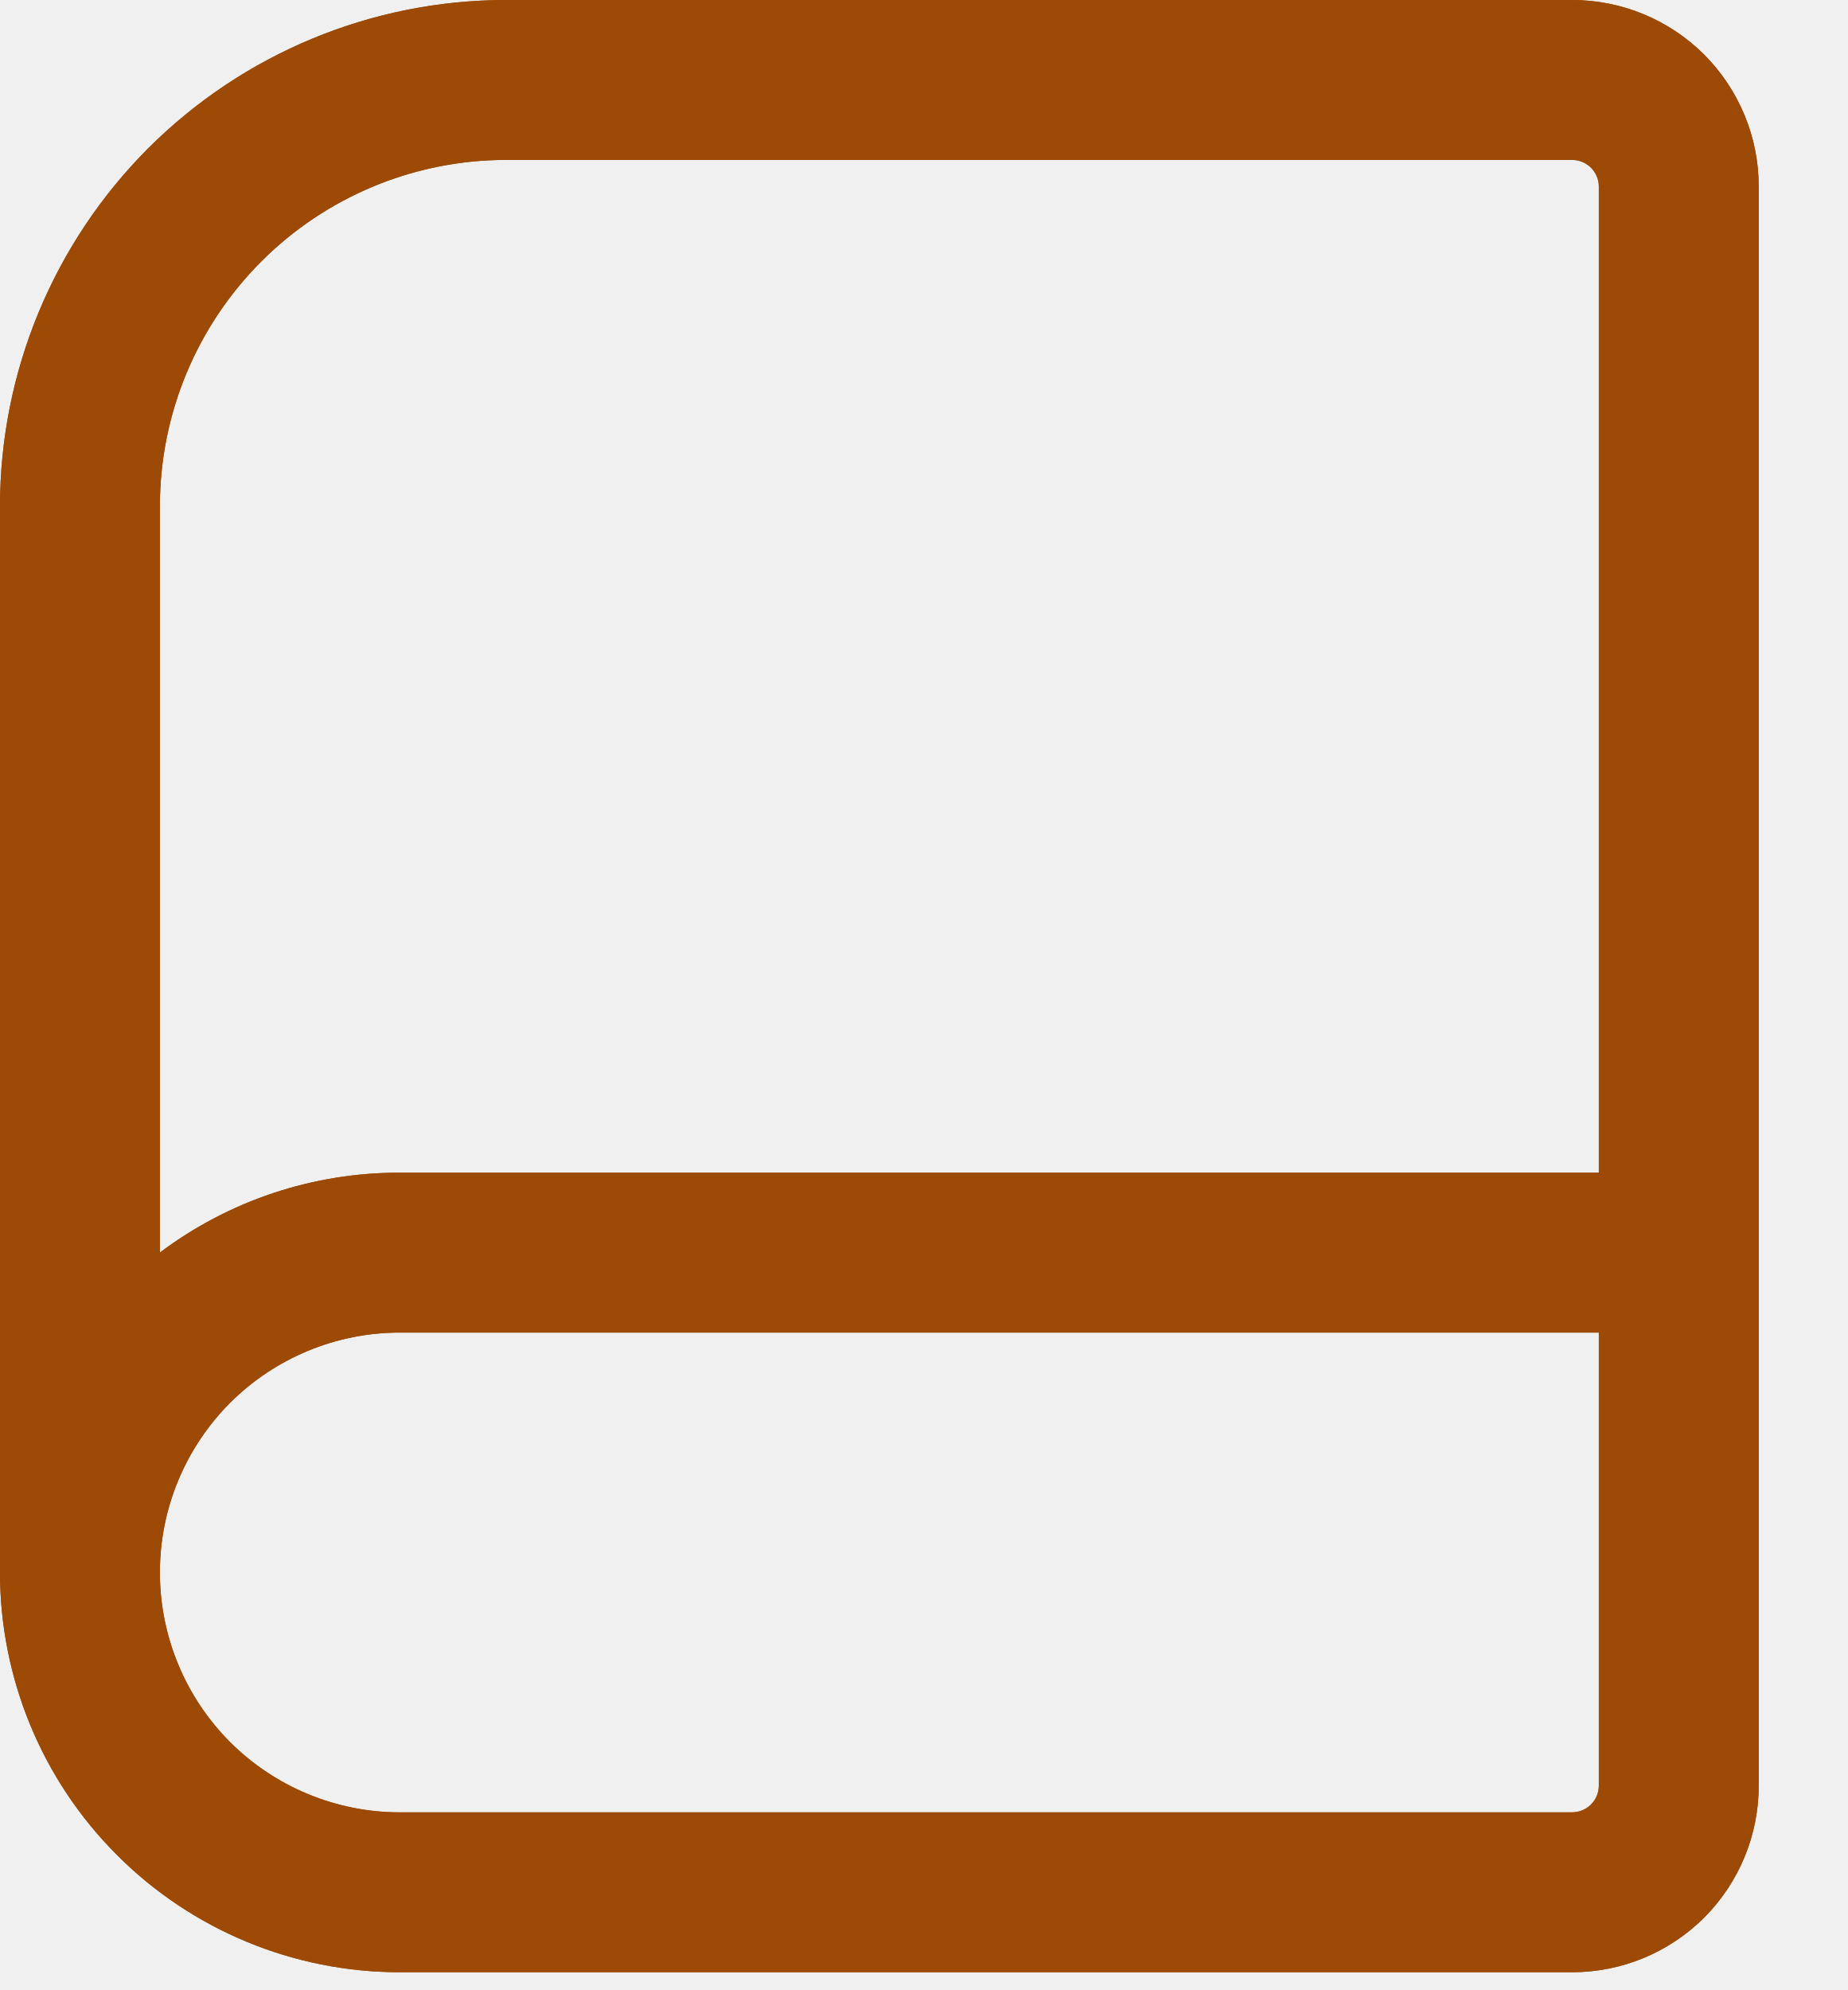
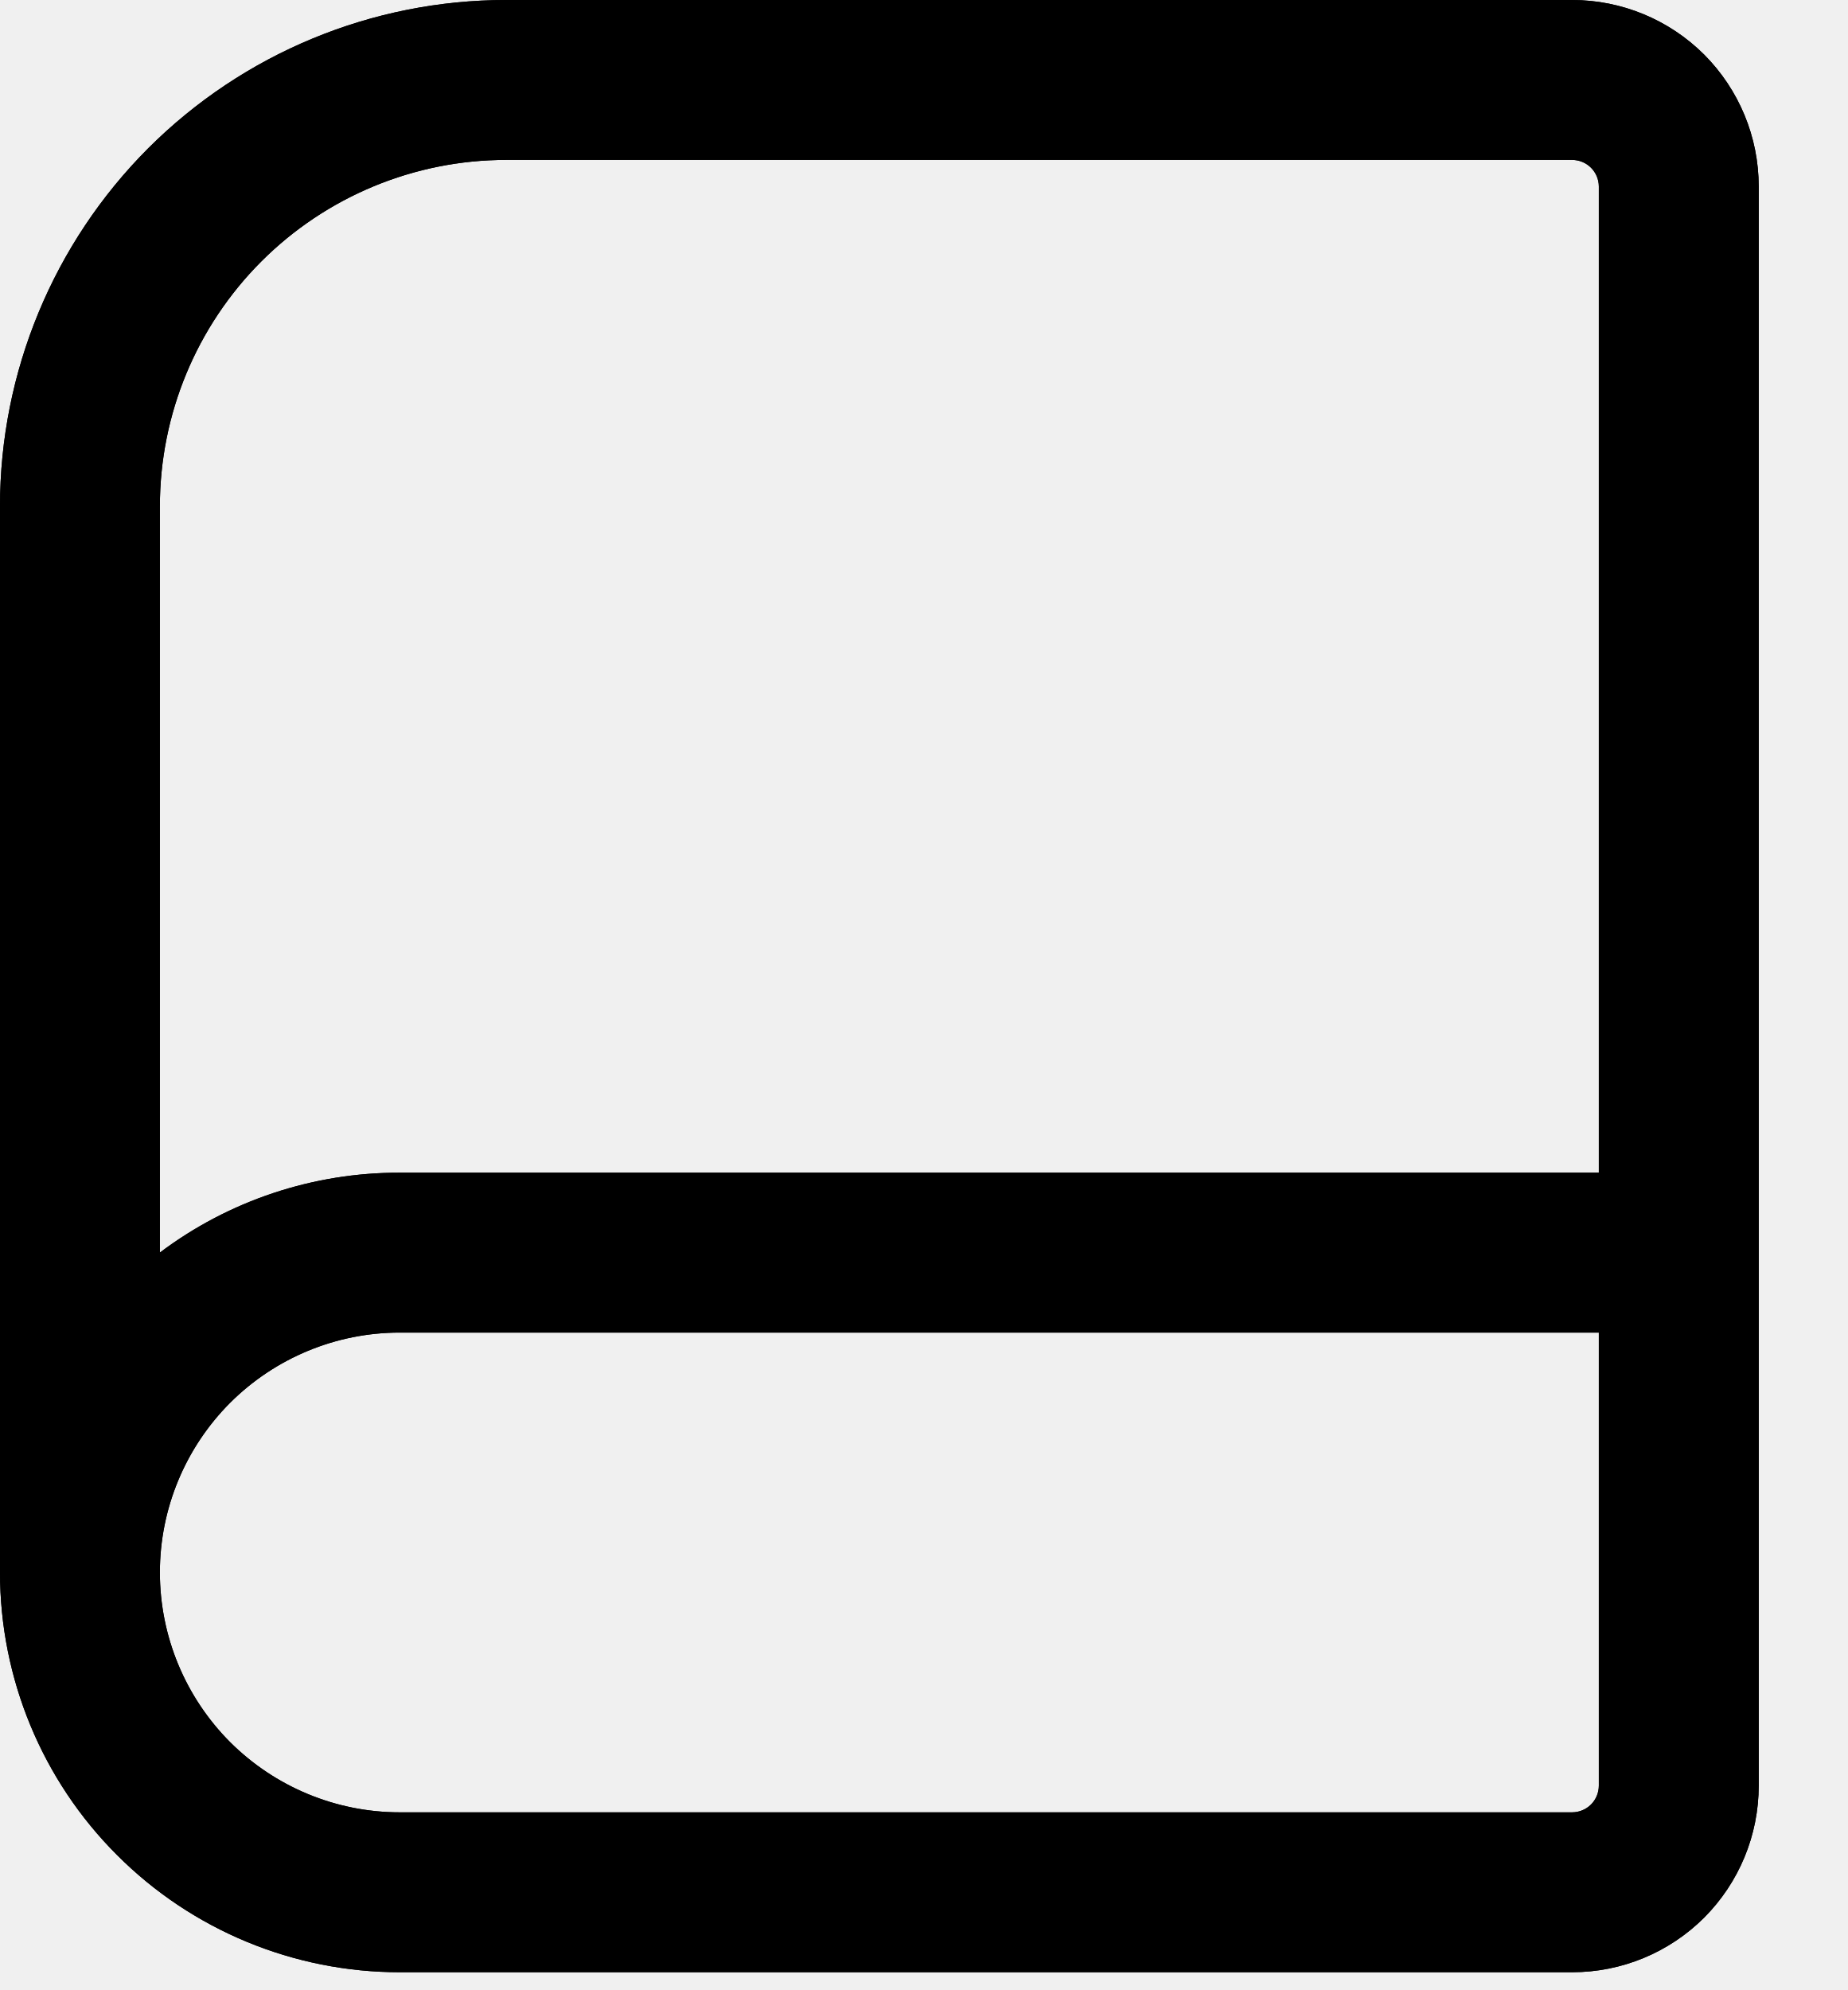
<svg xmlns="http://www.w3.org/2000/svg" width="13" height="14" viewBox="0 0 13 14" fill="none">
  <mask id="path-1-inside-1_1196_6307" fill="white">
    <path fill-rule="evenodd" clip-rule="evenodd" d="M3.562 0C2.618 0 1.712 0.375 1.043 1.043C0.375 1.712 0 2.618 0 3.562V11.062C0 11.808 0.296 12.524 0.824 13.051C1.351 13.579 2.067 13.875 2.812 13.875H11.062C11.411 13.875 11.744 13.737 11.991 13.491C12.237 13.244 12.375 12.911 12.375 12.562V1.312C12.375 0.964 12.237 0.631 11.991 0.384C11.744 0.138 11.411 0 11.062 0H3.562ZM11.25 8.25V1.312C11.25 1.263 11.23 1.215 11.195 1.18C11.16 1.145 11.112 1.125 11.062 1.125H3.562C2.916 1.125 2.296 1.382 1.839 1.839C1.382 2.296 1.125 2.916 1.125 3.562V8.812C1.611 8.446 2.204 8.249 2.812 8.25H11.25ZM11.25 9.375H2.812C2.365 9.375 1.936 9.553 1.619 9.869C1.303 10.186 1.125 10.615 1.125 11.062C1.125 11.51 1.303 11.939 1.619 12.256C1.936 12.572 2.365 12.75 2.812 12.75H11.062C11.112 12.75 11.16 12.73 11.195 12.695C11.23 12.66 11.25 12.612 11.25 12.562V9.375Z" />
  </mask>
-   <path fill-rule="evenodd" clip-rule="evenodd" d="M3.562 0C2.618 0 1.712 0.375 1.043 1.043C0.375 1.712 0 2.618 0 3.562V11.062C0 11.808 0.296 12.524 0.824 13.051C1.351 13.579 2.067 13.875 2.812 13.875H11.062C11.411 13.875 11.744 13.737 11.991 13.491C12.237 13.244 12.375 12.911 12.375 12.562V1.312C12.375 0.964 12.237 0.631 11.991 0.384C11.744 0.138 11.411 0 11.062 0H3.562ZM11.25 8.25V1.312C11.25 1.263 11.23 1.215 11.195 1.18C11.16 1.145 11.112 1.125 11.062 1.125H3.562C2.916 1.125 2.296 1.382 1.839 1.839C1.382 2.296 1.125 2.916 1.125 3.562V8.812C1.611 8.446 2.204 8.249 2.812 8.25H11.25ZM11.25 9.375H2.812C2.365 9.375 1.936 9.553 1.619 9.869C1.303 10.186 1.125 10.615 1.125 11.062C1.125 11.51 1.303 11.939 1.619 12.256C1.936 12.572 2.365 12.75 2.812 12.75H11.062C11.112 12.75 11.16 12.73 11.195 12.695C11.23 12.66 11.25 12.612 11.25 12.562V9.375Z" fill="#9D4A06" />
-   <path d="M3.562 0V-1.5V0ZM0 3.562H-1.5H0ZM0 11.062H-1.5H0ZM12.375 1.312H10.875H12.375ZM11.25 8.25V9.75H12.75V8.25H11.25ZM1.125 3.562H-0.375H1.125ZM1.125 8.812H-0.375V11.819L2.027 10.011L1.125 8.812ZM2.812 8.25L2.81 9.75H2.812V8.25ZM11.25 9.375H12.75V7.875H11.25V9.375ZM1.125 11.062H-0.375H1.125ZM3.562 0V-1.5C2.22 -1.5 0.932 -0.967 -0.017 -0.017L1.043 1.043L2.104 2.104C2.491 1.717 3.015 1.5 3.562 1.5V0ZM1.043 1.043L-0.017 -0.017C-0.967 0.932 -1.5 2.22 -1.5 3.562H0H1.5C1.5 3.015 1.717 2.491 2.104 2.104L1.043 1.043ZM0 3.562H-1.5V11.062H0H1.5V3.562H0ZM0 11.062H-1.5C-1.5 12.206 -1.046 13.303 -0.237 14.112L0.824 13.051L1.884 11.991C1.638 11.744 1.5 11.411 1.5 11.062H0ZM0.824 13.051L-0.237 14.112C0.572 14.921 1.669 15.375 2.812 15.375V13.875V12.375C2.464 12.375 2.131 12.237 1.884 11.991L0.824 13.051ZM2.812 13.875V15.375H11.062V13.875V12.375H2.812V13.875ZM11.062 13.875V15.375C11.808 15.375 12.524 15.079 13.051 14.551L11.991 13.491L10.93 12.43C10.965 12.395 11.013 12.375 11.062 12.375V13.875ZM11.991 13.491L13.051 14.551C13.579 14.024 13.875 13.308 13.875 12.562H12.375H10.875C10.875 12.513 10.895 12.465 10.93 12.43L11.991 13.491ZM12.375 12.562H13.875V1.312H12.375H10.875V12.562H12.375ZM12.375 1.312H13.875C13.875 0.567 13.579 -0.149 13.051 -0.676L11.991 0.384L10.93 1.445C10.895 1.41 10.875 1.362 10.875 1.312H12.375ZM11.991 0.384L13.051 -0.676C12.524 -1.204 11.808 -1.5 11.062 -1.5V0V1.5C11.013 1.5 10.965 1.48 10.93 1.445L11.991 0.384ZM11.062 0V-1.5H3.562V0V1.5H11.062V0ZM11.25 8.25H12.75V1.312H11.25H9.75V8.25H11.25ZM11.25 1.312H12.75C12.75 0.865 12.572 0.436 12.256 0.119L11.195 1.18L10.134 2.241C9.888 1.994 9.75 1.661 9.75 1.312H11.25ZM11.195 1.18L12.256 0.119C11.939 -0.197 11.51 -0.375 11.062 -0.375V1.125V2.625C10.714 2.625 10.381 2.487 10.134 2.241L11.195 1.18ZM11.062 1.125V-0.375H3.562V1.125V2.625H11.062V1.125ZM3.562 1.125V-0.375C2.518 -0.375 1.517 0.04 0.778 0.778L1.839 1.839L2.9 2.9C3.075 2.724 3.314 2.625 3.562 2.625V1.125ZM1.839 1.839L0.778 0.778C0.04 1.517 -0.375 2.518 -0.375 3.562H1.125H2.625C2.625 3.314 2.724 3.075 2.9 2.9L1.839 1.839ZM1.125 3.562H-0.375V8.812H1.125H2.625V3.562H1.125ZM1.125 8.812L2.027 10.011C2.253 9.841 2.527 9.749 2.81 9.75L2.812 8.25L2.815 6.75C1.88 6.748 0.97 7.052 0.223 7.614L1.125 8.812ZM2.812 8.25V9.75H11.25V8.25V6.75H2.812V8.25ZM11.25 9.375V7.875H2.812V9.375V10.875H11.25V9.375ZM2.812 9.375V7.875C1.967 7.875 1.156 8.211 0.559 8.809L1.619 9.869L2.68 10.93C2.715 10.895 2.763 10.875 2.812 10.875V9.375ZM1.619 9.869L0.559 8.809C-0.039 9.406 -0.375 10.217 -0.375 11.062H1.125H2.625C2.625 11.013 2.645 10.965 2.68 10.93L1.619 9.869ZM1.125 11.062H-0.375C-0.375 11.908 -0.039 12.719 0.559 13.316L1.619 12.256L2.68 11.195C2.645 11.16 2.625 11.112 2.625 11.062H1.125ZM1.619 12.256L0.559 13.316C1.156 13.914 1.967 14.25 2.812 14.25V12.75V11.25C2.763 11.25 2.715 11.23 2.68 11.195L1.619 12.256ZM2.812 12.75V14.25H11.062V12.75V11.25H2.812V12.75ZM11.062 12.75V14.25C11.51 14.25 11.939 14.072 12.256 13.756L11.195 12.695L10.134 11.634C10.381 11.388 10.714 11.25 11.062 11.25V12.75ZM11.195 12.695L12.256 13.756C12.572 13.439 12.75 13.01 12.75 12.562H11.25H9.75C9.75 12.214 9.888 11.881 10.134 11.634L11.195 12.695ZM11.25 12.562H12.75V9.375H11.25H9.75V12.562H11.25Z" fill="#9D4A06" mask="url(#path-1-inside-1_1196_6307)" />
+   <path fill-rule="evenodd" clip-rule="evenodd" d="M3.562 0C2.618 0 1.712 0.375 1.043 1.043C0.375 1.712 0 2.618 0 3.562V11.062C0 11.808 0.296 12.524 0.824 13.051C1.351 13.579 2.067 13.875 2.812 13.875H11.062C11.411 13.875 11.744 13.737 11.991 13.491C12.237 13.244 12.375 12.911 12.375 12.562V1.312C12.375 0.964 12.237 0.631 11.991 0.384C11.744 0.138 11.411 0 11.062 0H3.562ZM11.25 8.25V1.312C11.25 1.263 11.23 1.215 11.195 1.18C11.16 1.145 11.112 1.125 11.062 1.125H3.562C2.916 1.125 2.296 1.382 1.839 1.839C1.382 2.296 1.125 2.916 1.125 3.562V8.812C1.611 8.446 2.204 8.249 2.812 8.25H11.25ZM11.25 9.375H2.812C2.365 9.375 1.936 9.553 1.619 9.869C1.303 10.186 1.125 10.615 1.125 11.062C1.125 11.51 1.303 11.939 1.619 12.256C1.936 12.572 2.365 12.75 2.812 12.75H11.062C11.112 12.75 11.16 12.73 11.195 12.695C11.23 12.66 11.25 12.612 11.25 12.562V9.375Z" fill="currentColor" />
+   <path d="M3.562 0V-1.5V0ZM0 3.562H-1.5H0ZM0 11.062H-1.5H0ZM12.375 1.312H10.875H12.375ZM11.25 8.25V9.75H12.75V8.25H11.25ZM1.125 3.562H-0.375H1.125ZM1.125 8.812H-0.375V11.819L2.027 10.011L1.125 8.812ZM2.812 8.25L2.81 9.75H2.812V8.25ZM11.25 9.375H12.75V7.875H11.25V9.375ZM1.125 11.062H-0.375H1.125ZM3.562 0V-1.5C2.22 -1.5 0.932 -0.967 -0.017 -0.017L1.043 1.043L2.104 2.104C2.491 1.717 3.015 1.5 3.562 1.5V0ZM1.043 1.043L-0.017 -0.017C-0.967 0.932 -1.5 2.22 -1.5 3.562H0H1.5C1.5 3.015 1.717 2.491 2.104 2.104L1.043 1.043ZM0 3.562H-1.5V11.062H0H1.5V3.562H0ZM0 11.062H-1.5C-1.5 12.206 -1.046 13.303 -0.237 14.112L0.824 13.051L1.884 11.991C1.638 11.744 1.5 11.411 1.5 11.062H0ZM0.824 13.051L-0.237 14.112C0.572 14.921 1.669 15.375 2.812 15.375V13.875V12.375C2.464 12.375 2.131 12.237 1.884 11.991L0.824 13.051ZM2.812 13.875V15.375H11.062V13.875V12.375H2.812V13.875ZM11.062 13.875V15.375C11.808 15.375 12.524 15.079 13.051 14.551L11.991 13.491L10.93 12.43C10.965 12.395 11.013 12.375 11.062 12.375V13.875ZM11.991 13.491L13.051 14.551C13.579 14.024 13.875 13.308 13.875 12.562H12.375H10.875C10.875 12.513 10.895 12.465 10.93 12.43L11.991 13.491ZM12.375 12.562H13.875V1.312H12.375H10.875V12.562H12.375ZM12.375 1.312H13.875C13.875 0.567 13.579 -0.149 13.051 -0.676L11.991 0.384L10.93 1.445C10.895 1.41 10.875 1.362 10.875 1.312H12.375ZM11.991 0.384L13.051 -0.676C12.524 -1.204 11.808 -1.5 11.062 -1.5V0V1.5C11.013 1.5 10.965 1.48 10.93 1.445L11.991 0.384ZM11.062 0V-1.5H3.562V0V1.5H11.062V0ZM11.25 8.25H12.75V1.312H11.25H9.75V8.25H11.25ZM11.25 1.312H12.75C12.75 0.865 12.572 0.436 12.256 0.119L11.195 1.18L10.134 2.241C9.888 1.994 9.75 1.661 9.75 1.312H11.25ZM11.195 1.18L12.256 0.119C11.939 -0.197 11.51 -0.375 11.062 -0.375V1.125V2.625C10.714 2.625 10.381 2.487 10.134 2.241L11.195 1.18ZM11.062 1.125V-0.375H3.562V1.125V2.625H11.062V1.125ZM3.562 1.125V-0.375C2.518 -0.375 1.517 0.04 0.778 0.778L1.839 1.839L2.9 2.9C3.075 2.724 3.314 2.625 3.562 2.625V1.125ZM1.839 1.839L0.778 0.778C0.04 1.517 -0.375 2.518 -0.375 3.562H1.125H2.625C2.625 3.314 2.724 3.075 2.9 2.9L1.839 1.839ZM1.125 3.562H-0.375V8.812H1.125H2.625V3.562H1.125ZM1.125 8.812L2.027 10.011C2.253 9.841 2.527 9.749 2.81 9.75L2.812 8.25L2.815 6.75C1.88 6.748 0.97 7.052 0.223 7.614L1.125 8.812ZM2.812 8.25V9.75H11.25V8.25V6.75H2.812V8.25ZM11.25 9.375V7.875H2.812V9.375V10.875H11.25V9.375ZM2.812 9.375V7.875C1.967 7.875 1.156 8.211 0.559 8.809L1.619 9.869L2.68 10.93C2.715 10.895 2.763 10.875 2.812 10.875V9.375ZM1.619 9.869L0.559 8.809C-0.039 9.406 -0.375 10.217 -0.375 11.062H1.125H2.625C2.625 11.013 2.645 10.965 2.68 10.93L1.619 9.869ZM1.125 11.062H-0.375C-0.375 11.908 -0.039 12.719 0.559 13.316L1.619 12.256L2.68 11.195C2.645 11.16 2.625 11.112 2.625 11.062H1.125ZM1.619 12.256L0.559 13.316C1.156 13.914 1.967 14.25 2.812 14.25V12.75V11.25C2.763 11.25 2.715 11.23 2.68 11.195L1.619 12.256ZM2.812 12.75V14.25H11.062V12.75V11.25H2.812V12.75ZM11.062 12.75V14.25C11.51 14.25 11.939 14.072 12.256 13.756L11.195 12.695L10.134 11.634C10.381 11.388 10.714 11.25 11.062 11.25V12.75ZM11.195 12.695L12.256 13.756C12.572 13.439 12.75 13.01 12.75 12.562H11.25H9.75C9.75 12.214 9.888 11.881 10.134 11.634L11.195 12.695ZM11.25 12.562H12.75V9.375H11.25H9.75V12.562H11.25Z" fill="currentColor" mask="url(#path-1-inside-1_1196_6307)" />
</svg>
